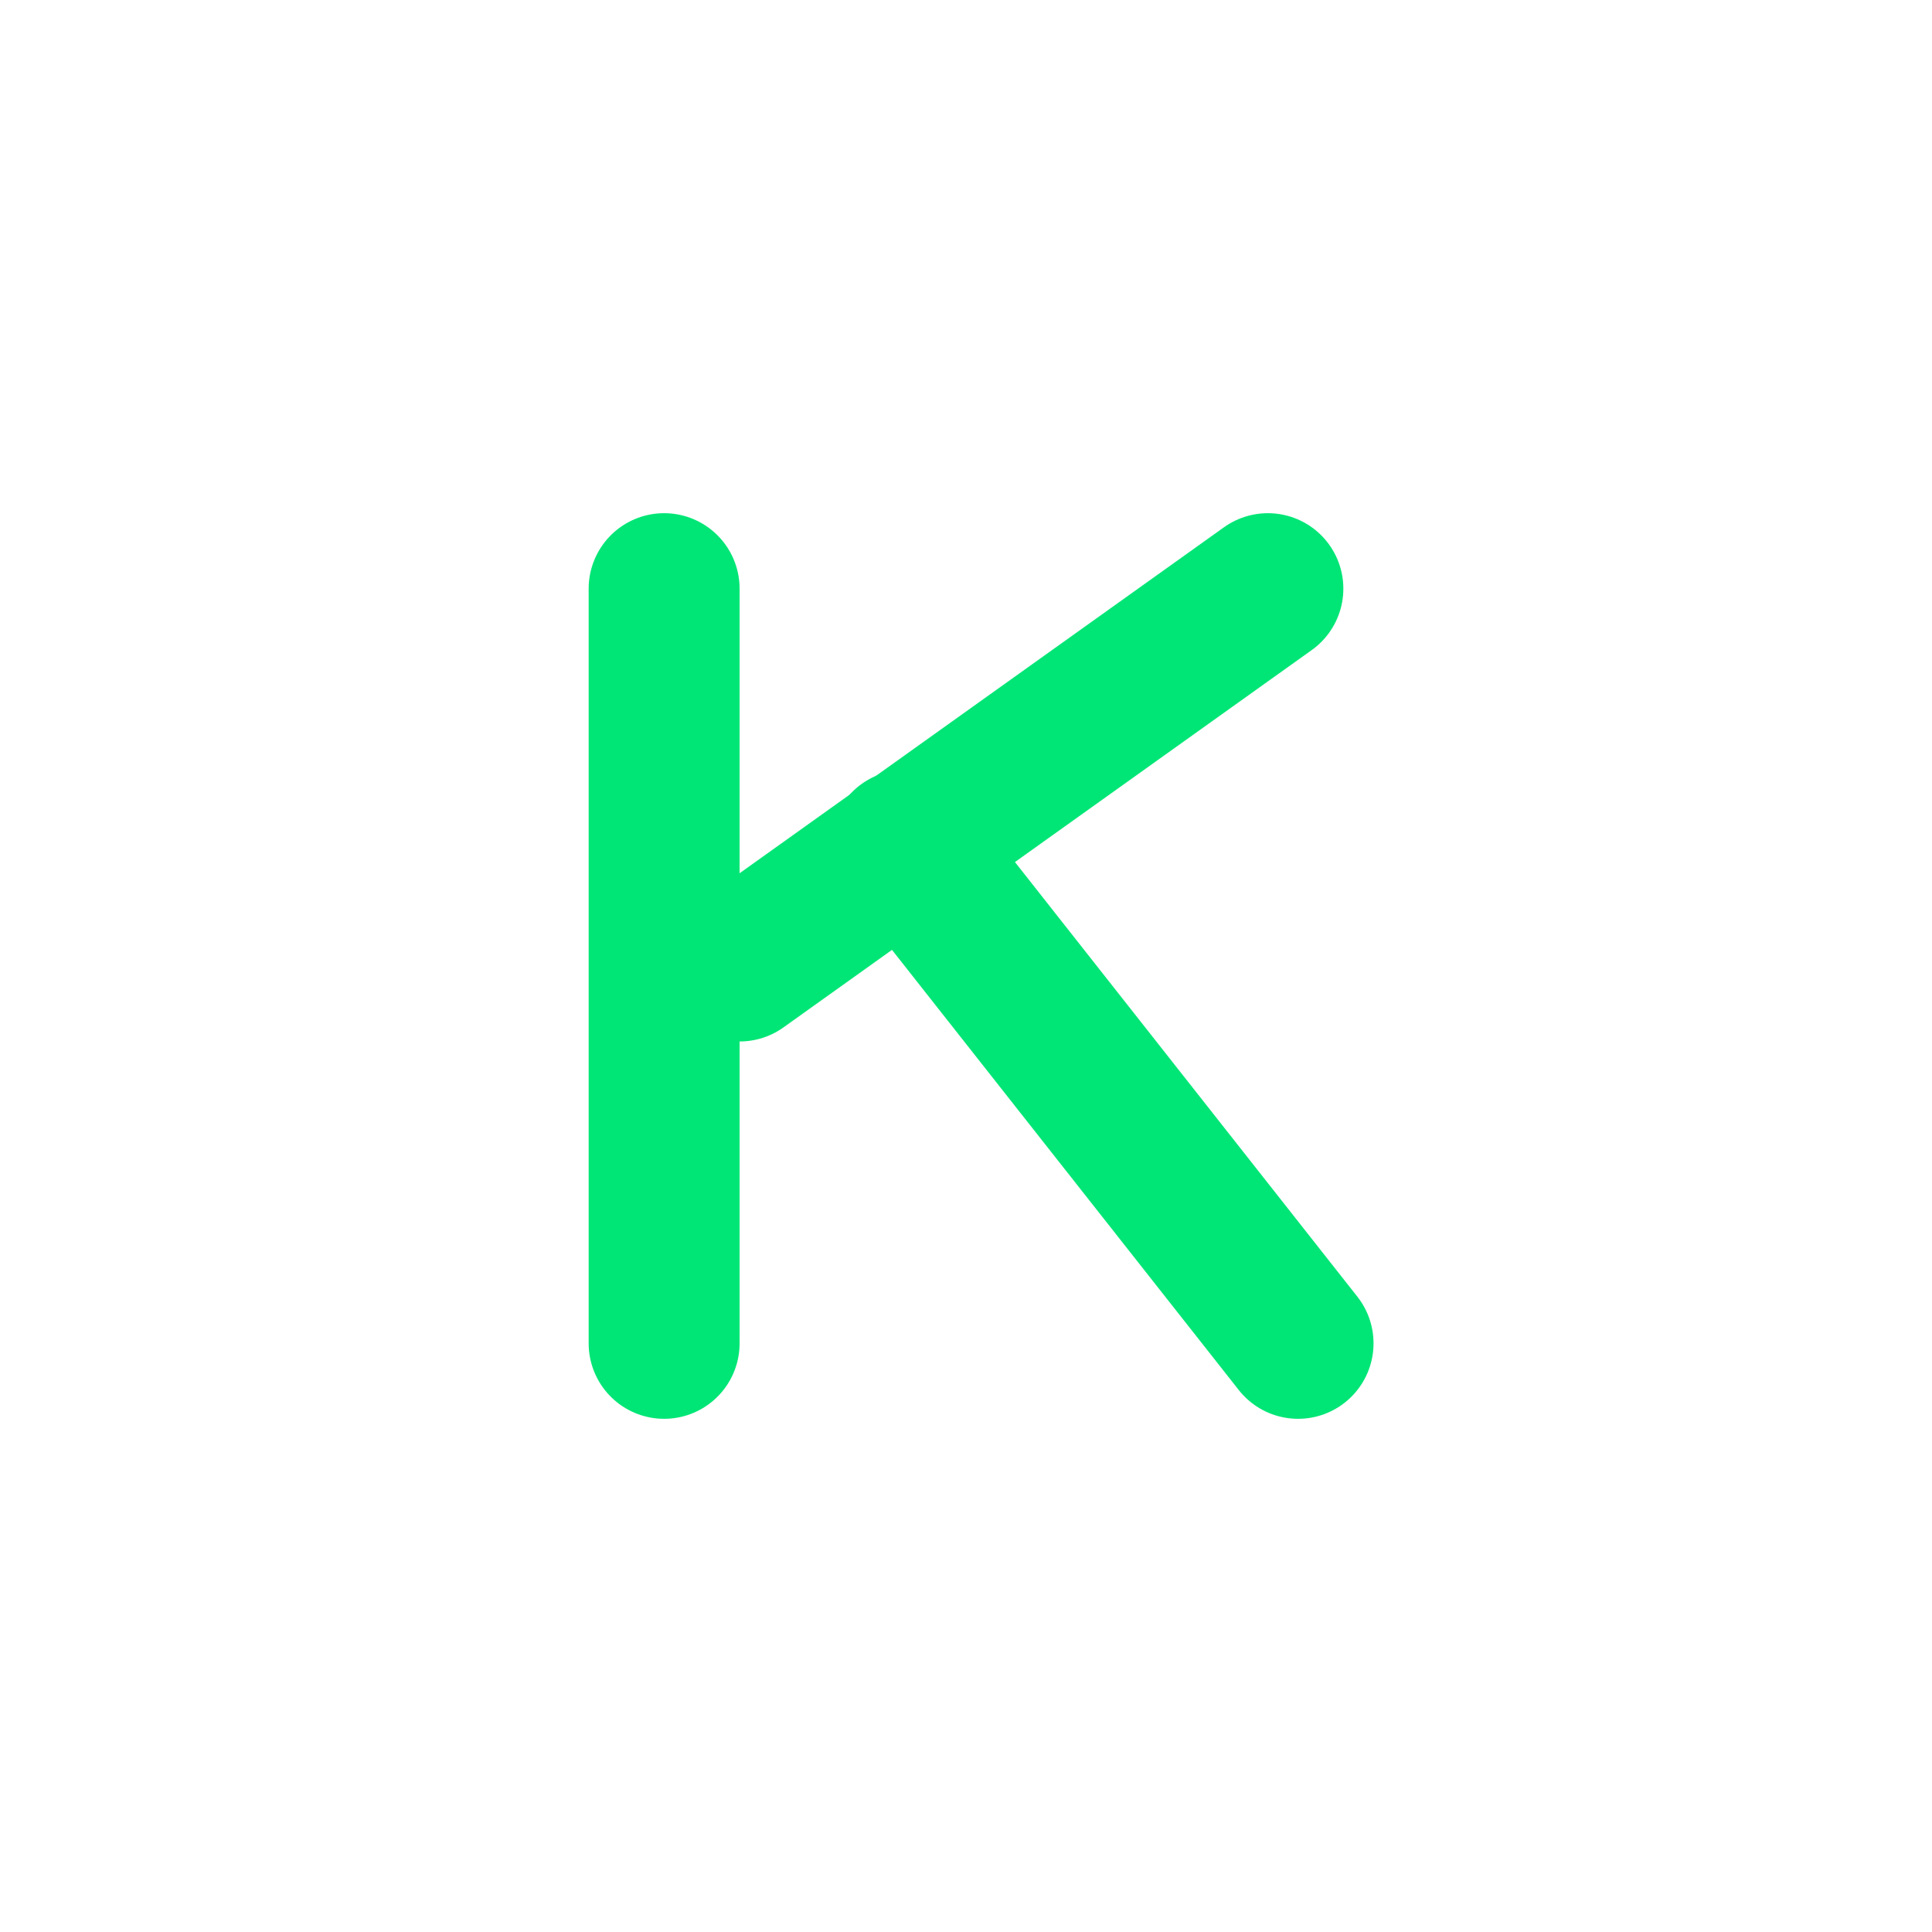
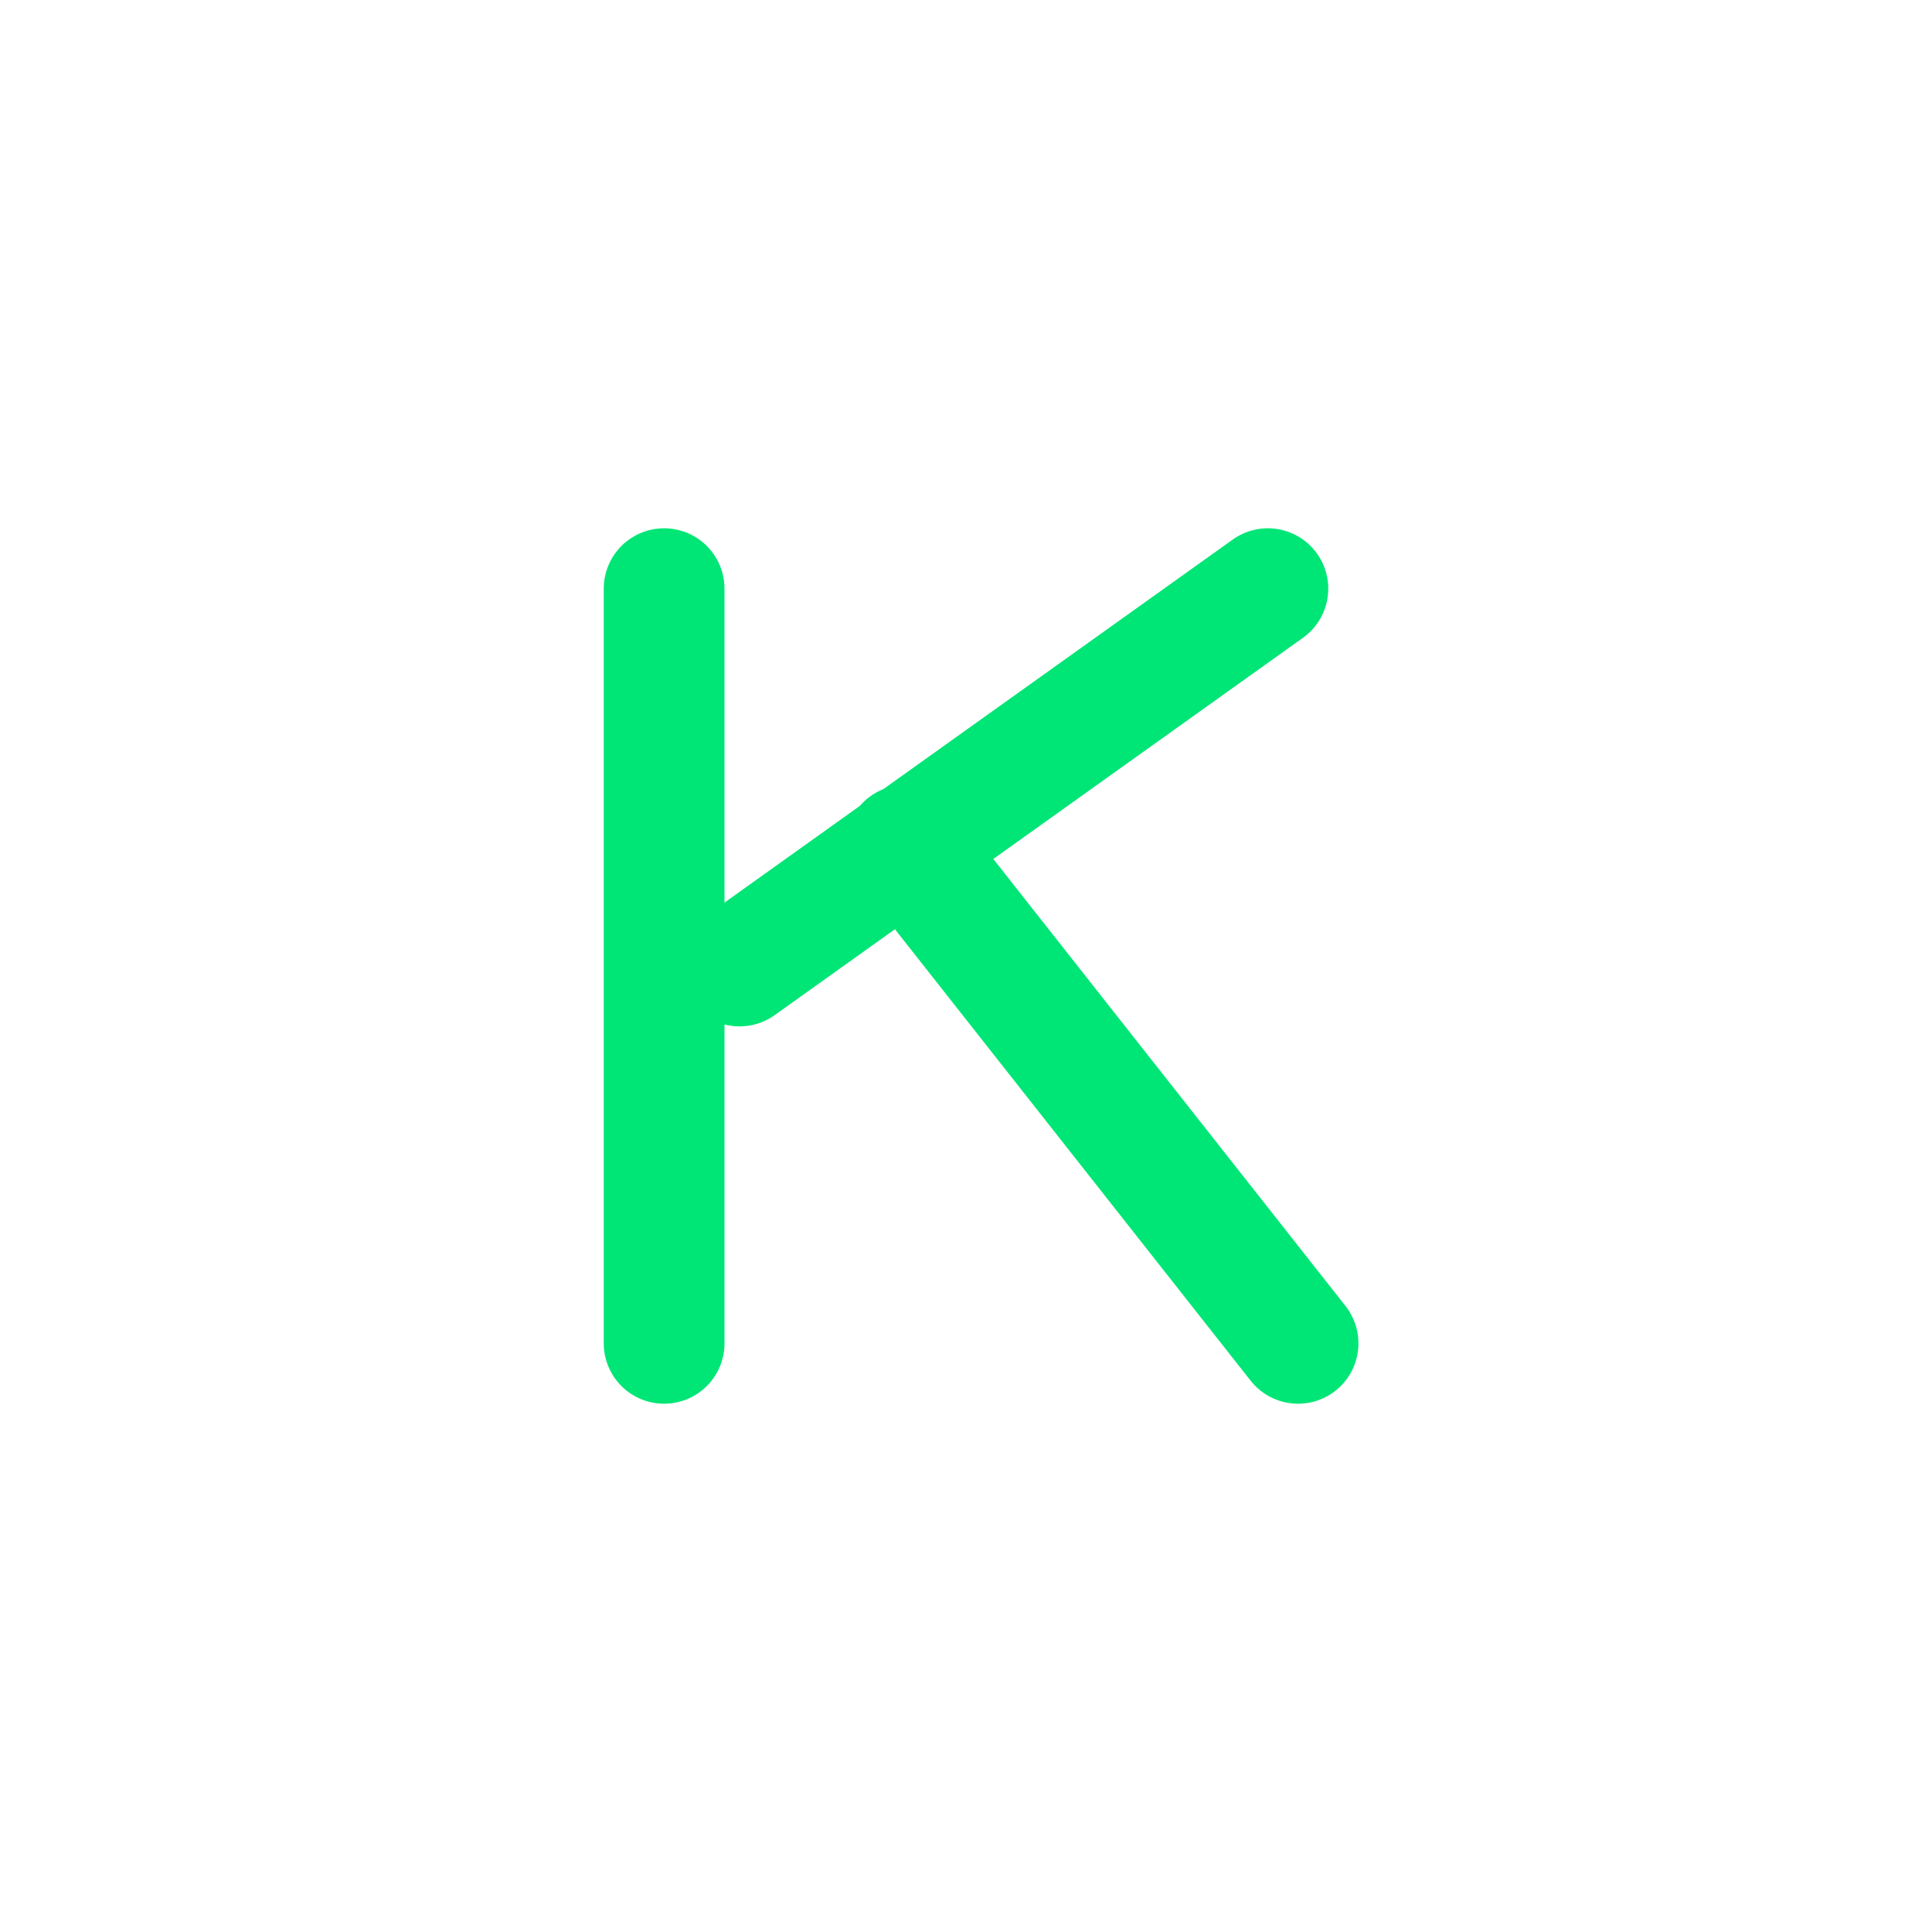
<svg xmlns="http://www.w3.org/2000/svg" viewBox="0 0 512 512" width="512" height="512">
-   <path d="M 176 156 L 176 356" fill="none" stroke="#00E676" stroke-width="40" stroke-linecap="round" stroke-linejoin="round" />
-   <path d="M 336 156 L 196 256" fill="none" stroke="#00E676" stroke-width="40" stroke-linecap="round" stroke-linejoin="round" />
-   <path d="M 240 224 L 344 356" fill="none" stroke="#00E676" stroke-width="40" stroke-linecap="round" stroke-linejoin="round" />
+   <path d="M 176 156 L 176 356" fill="none" stroke="#00E676" stroke-width="32.0" stroke-linecap="round" stroke-linejoin="round" />
+   <path d="M 336 156 L 196 256" fill="none" stroke="#00E676" stroke-width="32.0" stroke-linecap="round" stroke-linejoin="round" />
+   <path d="M 240 224 L 344 356" fill="none" stroke="#00E676" stroke-width="32.0" stroke-linecap="round" stroke-linejoin="round" />
</svg>
